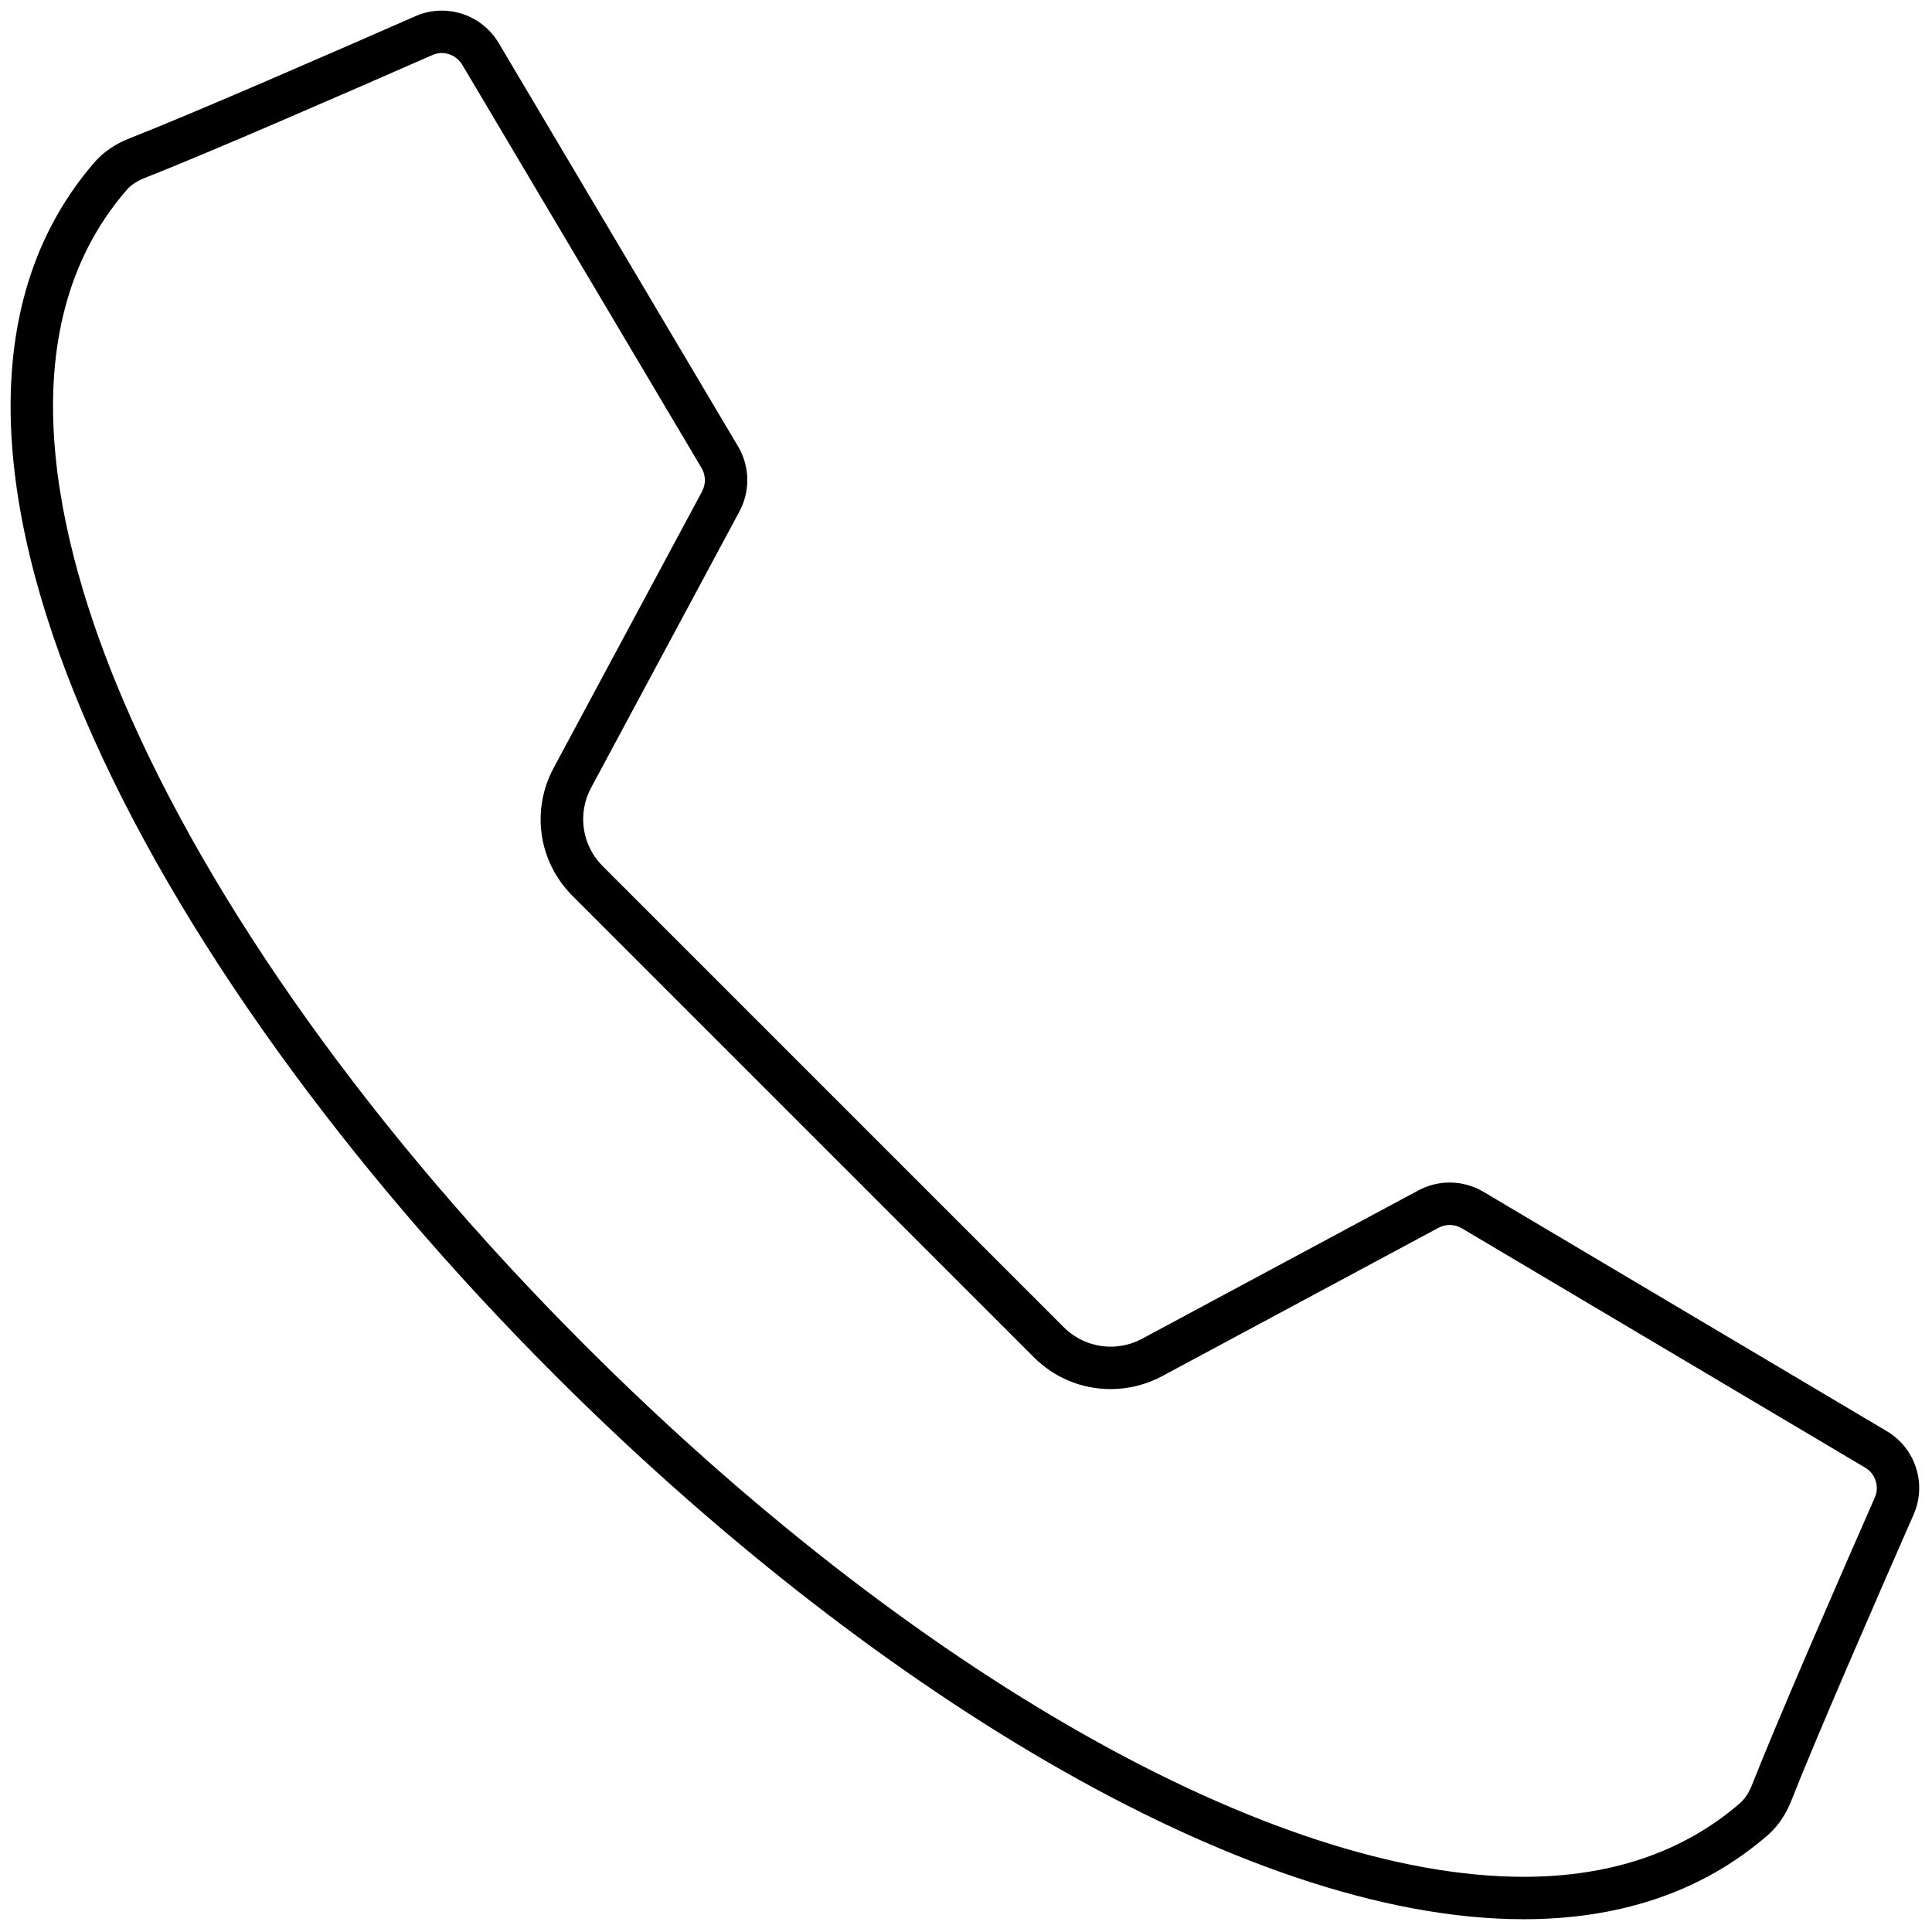
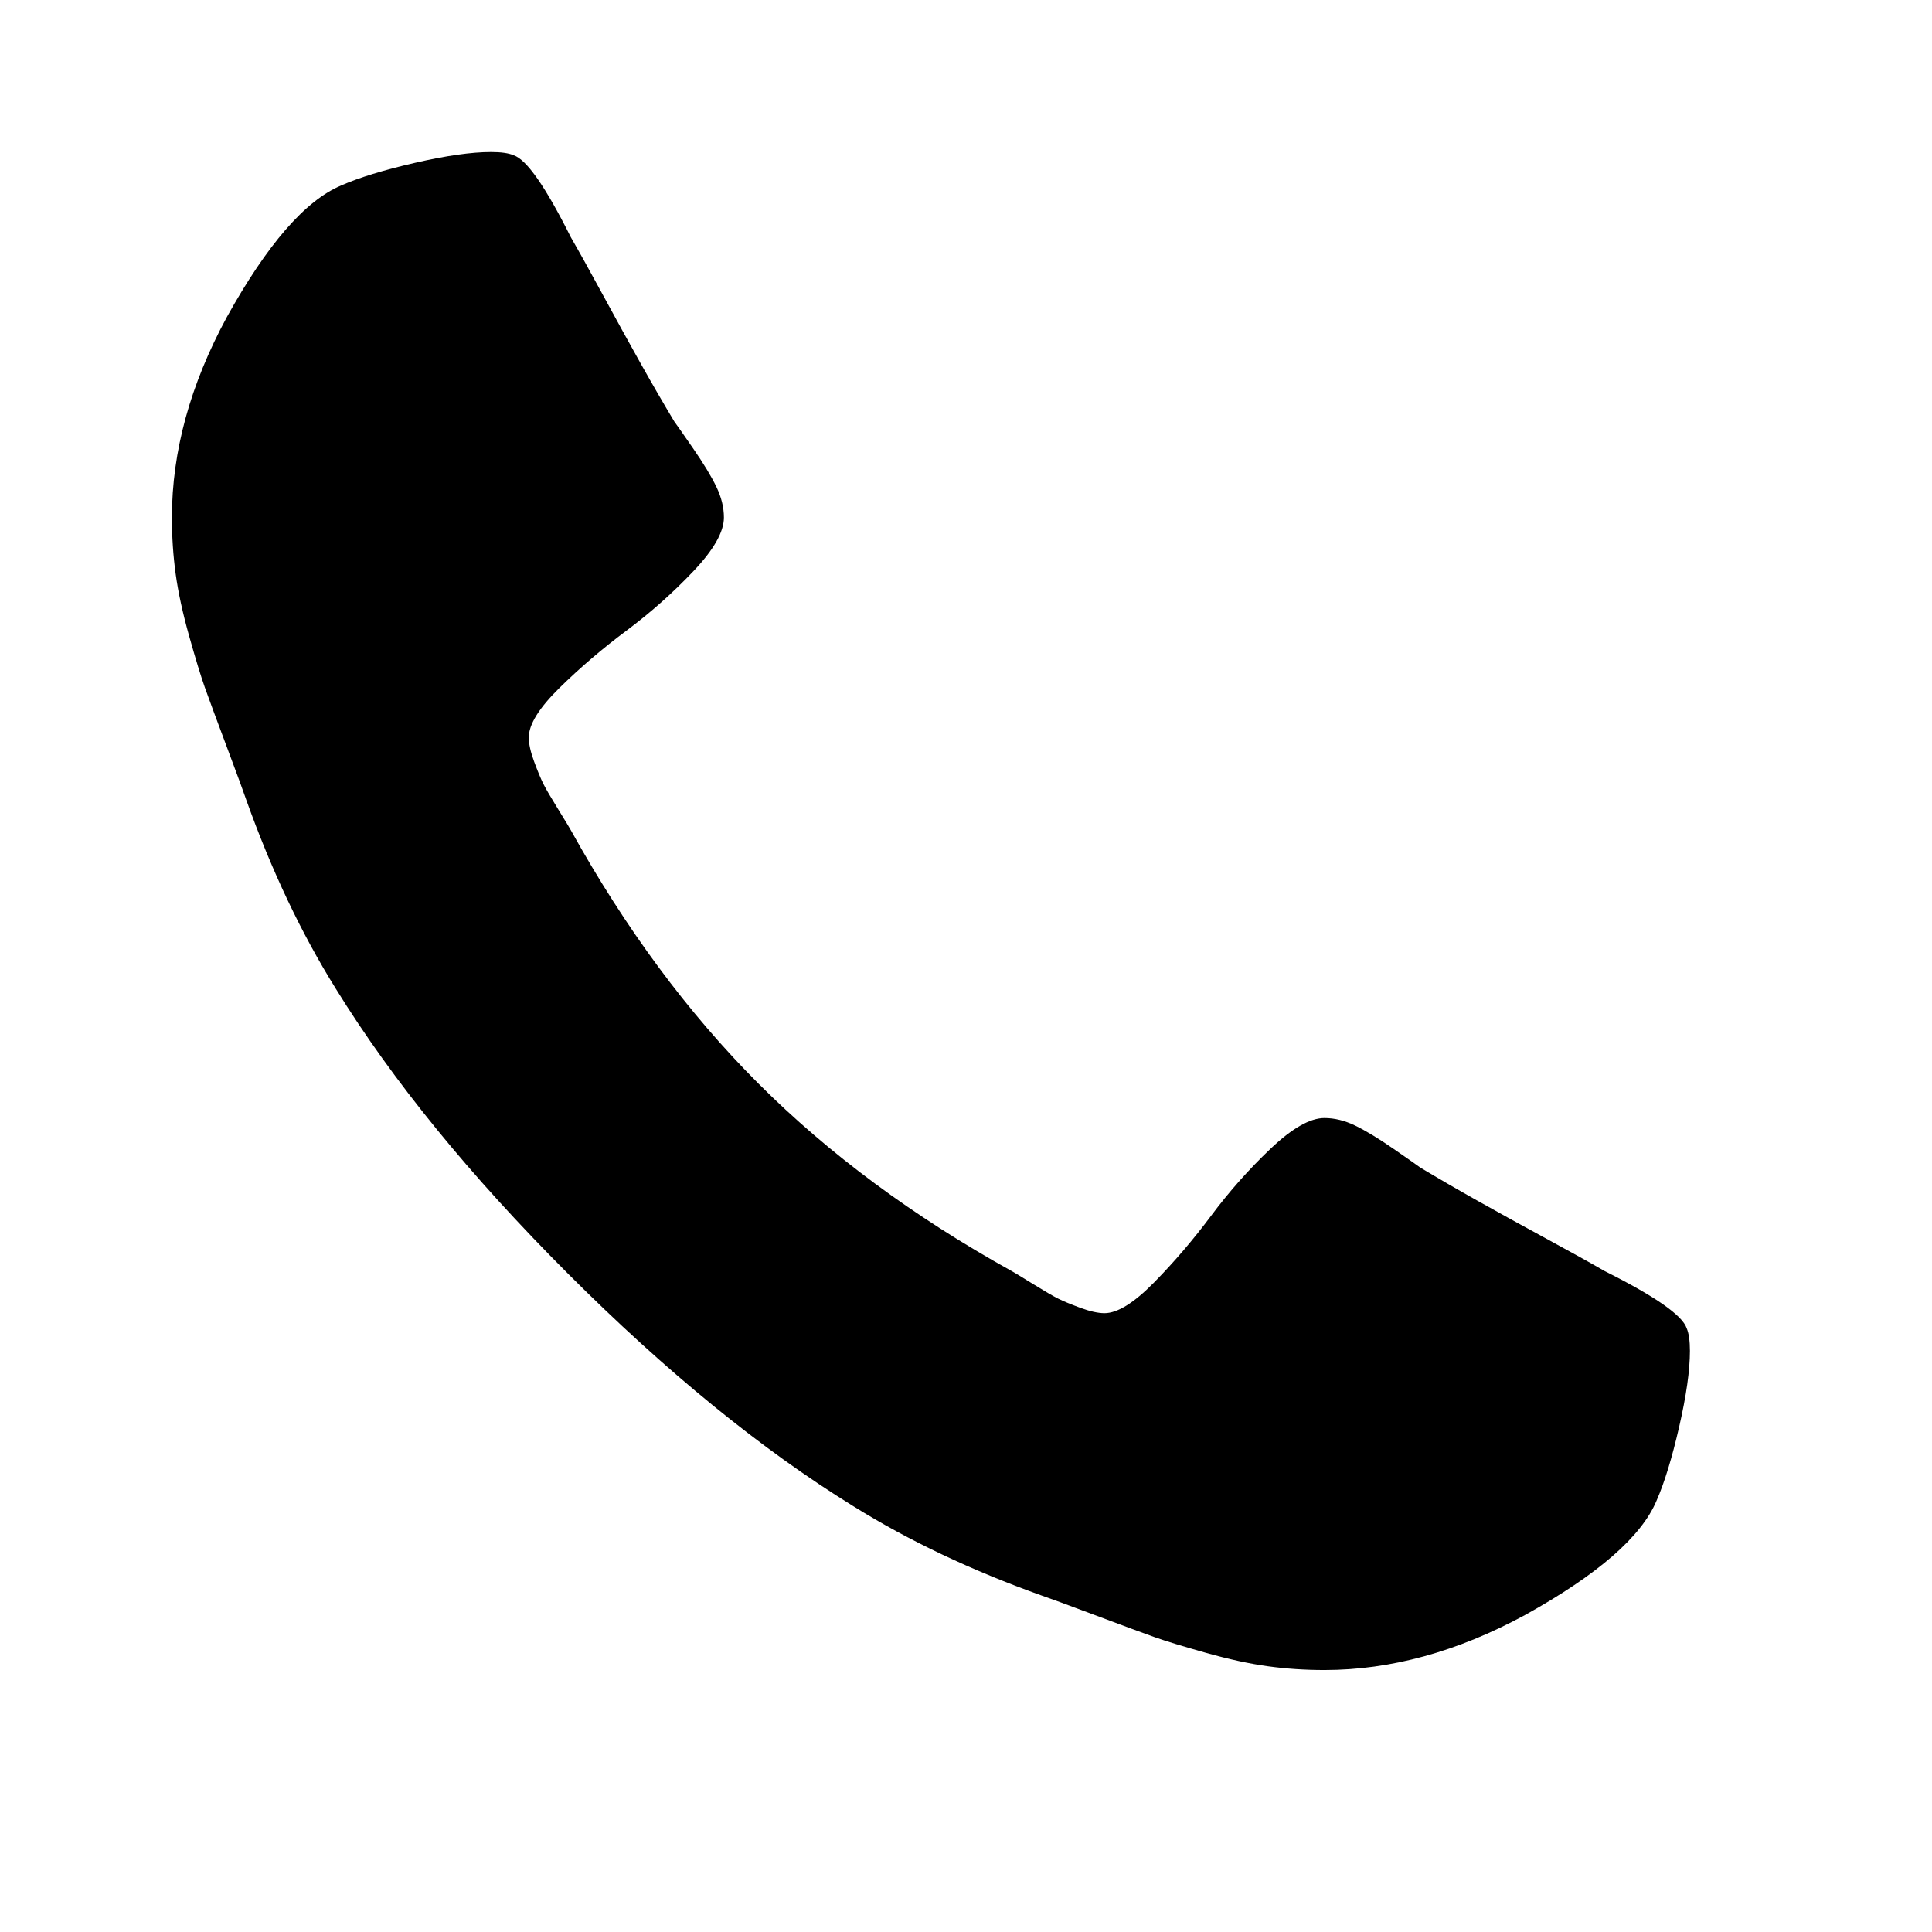
- <svg xmlns="http://www.w3.org/2000/svg" version="1.1" width="256" height="256" viewBox="0 0 256 256" xml:space="preserve">
-   <g style="stroke: none; stroke-width: 0; stroke-dasharray: none; stroke-linecap: butt; stroke-linejoin: miter; stroke-miterlimit: 10; fill: none; fill-rule: nonzero; opacity: 1;" transform="translate(1.406593 1.406593) scale(2.81 2.81)">
-     <path d="M 20.334 2 c 0.392 0 0.761 0.212 0.963 0.552 l 11.285 19.017 c 0.199 0.336 0.208 0.759 0.024 1.103 l -6.997 13.034 c -1.077 2.006 -0.719 4.434 0.891 6.044 l 10.876 10.876 l 10.876 10.876 c 0.967 0.967 2.254 1.5 3.623 1.5 c 0.842 0 1.679 -0.211 2.422 -0.609 l 13.034 -6.997 c 0.163 -0.087 0.346 -0.133 0.53 -0.133 c 0.201 0 0.399 0.054 0.572 0.157 l 19.017 11.285 c 0.487 0.289 0.683 0.895 0.457 1.409 c -1.654 3.763 -4.605 10.528 -5.789 13.547 c -0.147 0.374 -0.34 0.667 -0.575 0.871 C 78.885 86.833 75.455 88 71.345 88 c -11.841 0 -28.805 -9.608 -44.271 -25.074 C 17.172 53.024 9.436 42.21 5.291 32.476 C 2.19 25.191 -0.297 15.111 5.47 8.459 c 0.204 -0.235 0.497 -0.429 0.871 -0.575 C 9.36 6.7 16.125 3.748 19.888 2.095 C 20.031 2.032 20.181 2 20.334 2 M 20.334 0 c -0.419 0 -0.844 0.085 -1.25 0.264 C 15.386 1.889 8.607 4.847 5.611 6.022 C 4.98 6.269 4.402 6.637 3.958 7.149 c -10.986 12.674 2.4 37.89 21.701 57.191 C 40.159 78.84 57.994 90 71.345 90 c 4.421 0 8.353 -1.225 11.506 -3.958 c 0.512 -0.444 0.88 -1.022 1.127 -1.652 c 1.175 -2.996 4.133 -9.775 5.758 -13.473 c 0.635 -1.444 0.089 -3.128 -1.268 -3.933 L 69.452 55.699 c -0.49 -0.291 -1.041 -0.437 -1.593 -0.437 c -0.507 0 -1.015 0.123 -1.476 0.371 L 53.349 62.63 c -0.465 0.25 -0.972 0.371 -1.476 0.371 c -0.809 0 -1.608 -0.314 -2.208 -0.914 L 38.789 51.211 L 27.913 40.335 c -0.974 -0.974 -1.194 -2.471 -0.543 -3.684 l 6.997 -13.034 c 0.517 -0.964 0.493 -2.129 -0.066 -3.07 L 23.017 1.531 C 22.438 0.556 21.405 0 20.334 0 L 20.334 0 z" style="stroke: none; stroke-width: 1; stroke-dasharray: none; stroke-linecap: butt; stroke-linejoin: miter; stroke-miterlimit: 10; fill: rgb(0,0,0); fill-rule: nonzero; opacity: 1;" transform=" matrix(1 0 0 1 0 0) " stroke-linecap="round" />
+ <svg xmlns="http://www.w3.org/2000/svg" viewBox="0 -256 1792 1792" id="svg3013" version="1.1" width="100%" height="100%">
+   <defs id="defs3021" />
+   <g transform="matrix(1,0,0,-1,159.4576,1293.017)" id="g3015">
+     <path d="m 1408,296 q 0,-27 -10,-70.5 Q 1388,182 1377,157 1356,107 1255,51 1161,0 1069,0 1042,0 1016.5,3.5 991,7 959,16 927,25 911.5,30.5 896,36 856,51 816,66 807,69 709,104 632,152 504,231 367.5,367.5 231,504 152,632 104,709 69,807 66,816 51,856 36,896 30.5,911.5 25,927 16,959 7,991 3.5,1016.5 0,1042 0,1069 q 0,92 51,186 56,101 106,122 25,11 68.5,21 43.5,10 70.5,10 14,0 21,-3 18,-6 53,-76 11,-19 30,-54 19,-35 35,-63.5 16,-28.5 31,-53.5 3,-4 17.5,-25 14.5,-21 21.5,-35.5 7,-14.5 7,-28.5 0,-20 -28.5,-50 -28.5,-30 -62,-55 -33.5,-25 -62,-53 -28.5,-28 -28.5,-46 0,-9 5,-22.5 5,-13.5 8.5,-20.5 3.5,-7 14,-24 10.5,-17 11.5,-19 76,-137 174,-235 98,-98 235,-174 2,-1 19,-11.5 17,-10.5 24,-14 7,-3.5 20.5,-8.5 13.5,-5 22.5,-5 18,0 46,28.5 28,28.5 53,62 25,33.5 55,62 30,28.5 50,28.5 14,0 28.5,-7 14.5,-7 35.5,-21.5 21,-14.5 25,-17.5 25,-15 53.5,-31 28.5,-16 63.5,-35 35,-19 54,-30 70,-35 76,-53 3,-7 3,-21 z" id="path3017" style="fill:currentColor" />
  </g>
</svg>
